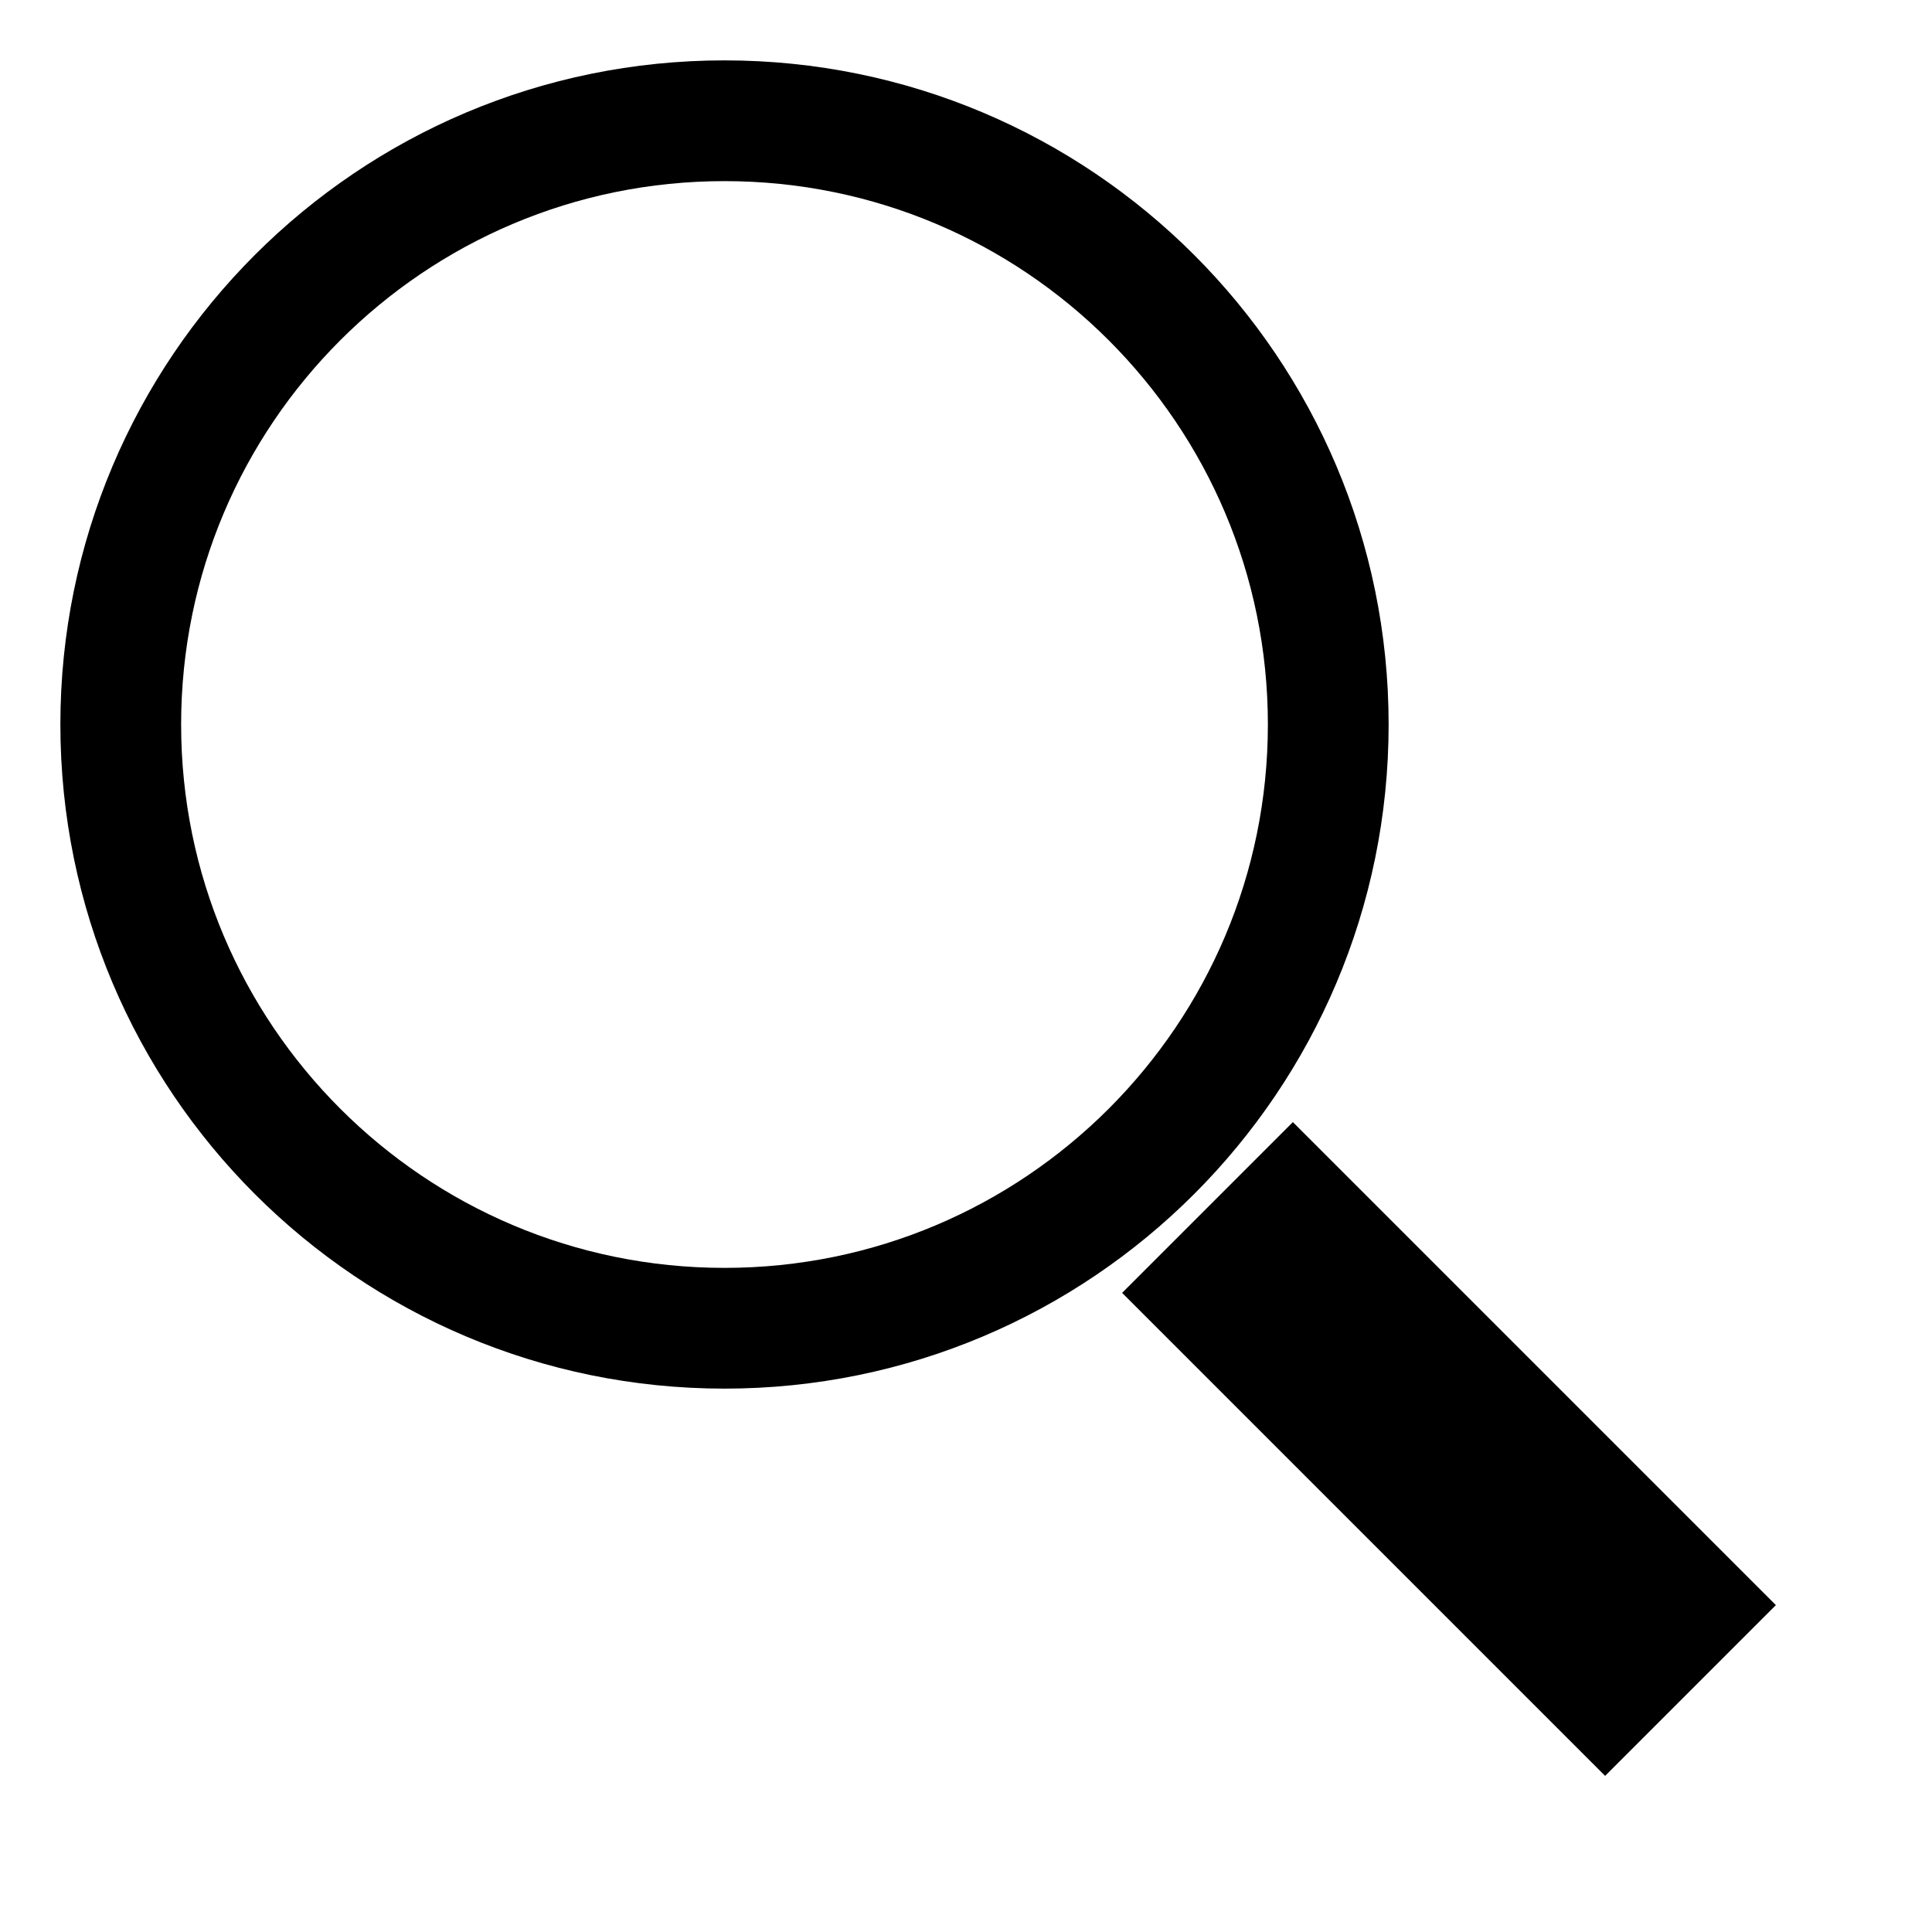
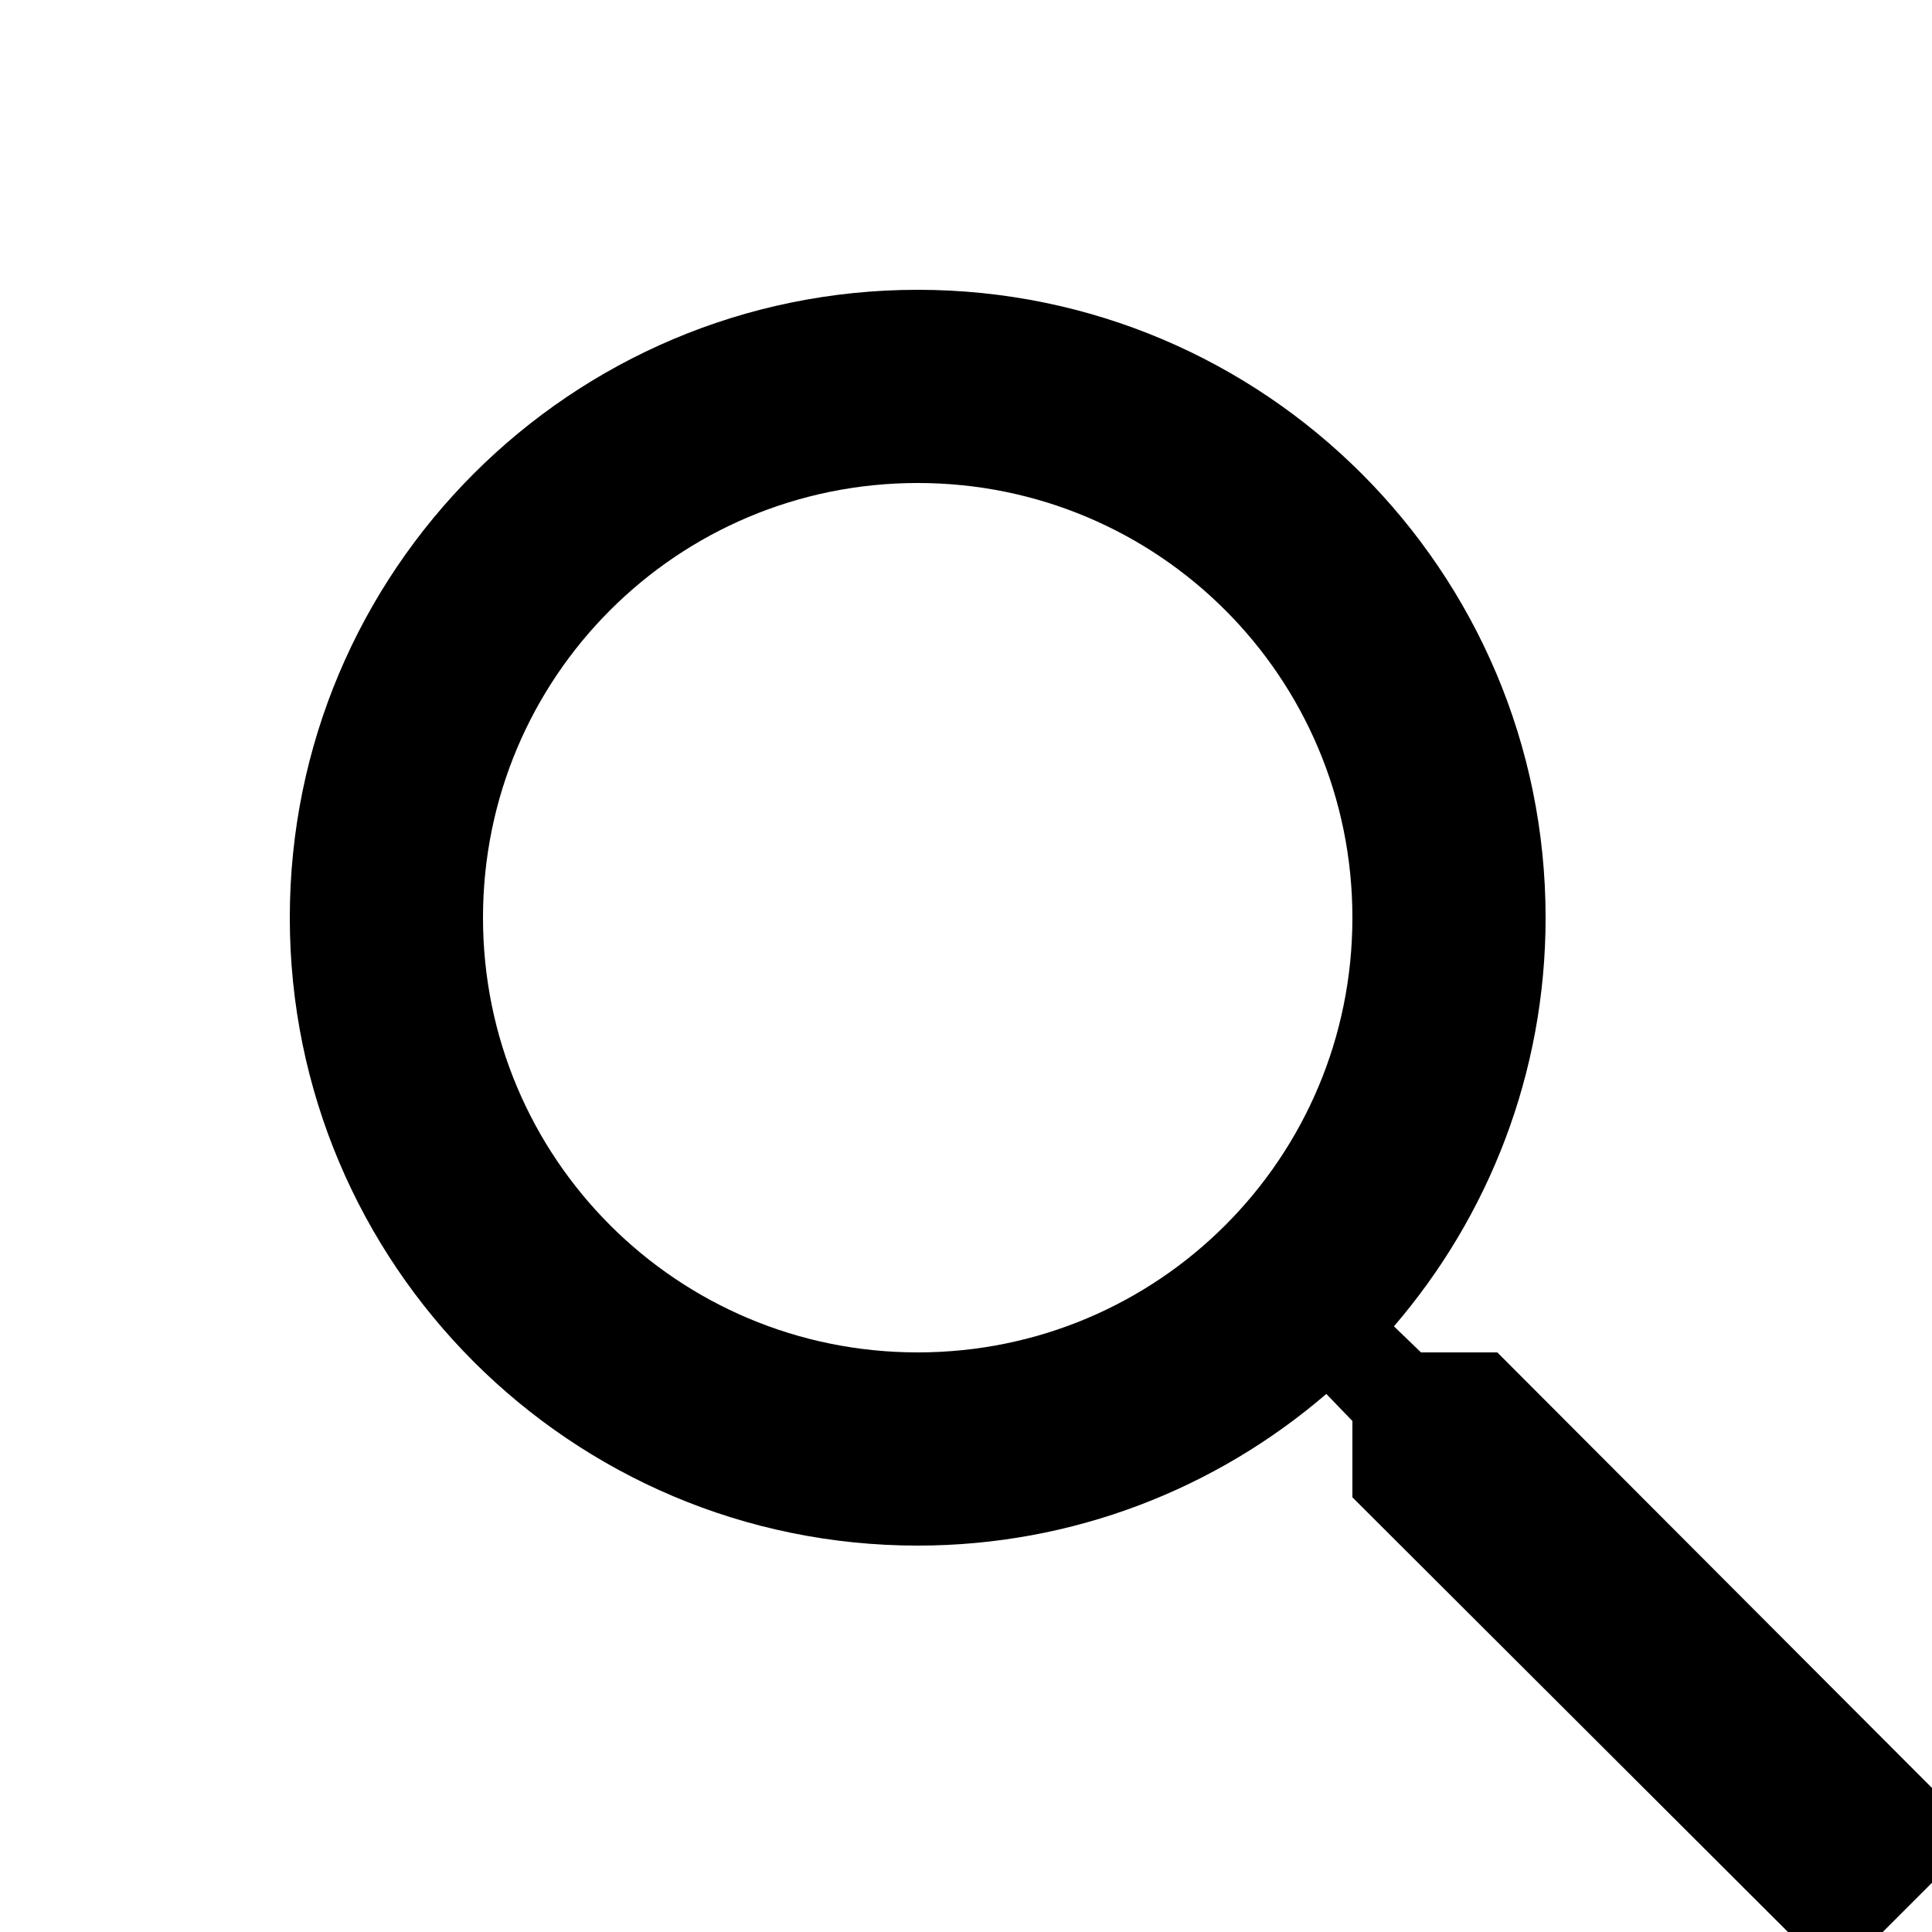
- <svg xmlns="http://www.w3.org/2000/svg" width="16" height="16" viewBox="0 0 16 16">
-   <g fill="none">
-     <g stroke="#000">
-       <circle cx="6" cy="6" r="5" />
-       <path d="M14 14L10 10" style="stroke-linejoin:round;stroke-width:2" />
-     </g>
-   </g>
+ <svg xmlns="http://www.w3.org/2000/svg" width="24" height="24" viewBox="0 0 20 20">
+   <path fill="none" d="M0 0h24v24H0V0z" />
+   <path d="M15.5 14h-.79l-.28-.27C15.41 12.59 16 11.11 16 9.5 16 5.91 13.09 3 9.5 3S3 5.91 3 9.5 5.91 16 9.5 16c1.61 0 3.09-.59 4.23-1.57l.27.28v.79l5 4.99L20.49 19l-4.99-5zm-6 0C7.01 14 5 11.99 5 9.5S7.01 5 9.5 5 14 7.01 14 9.5 11.99 14 9.5 14z" />
</svg>
